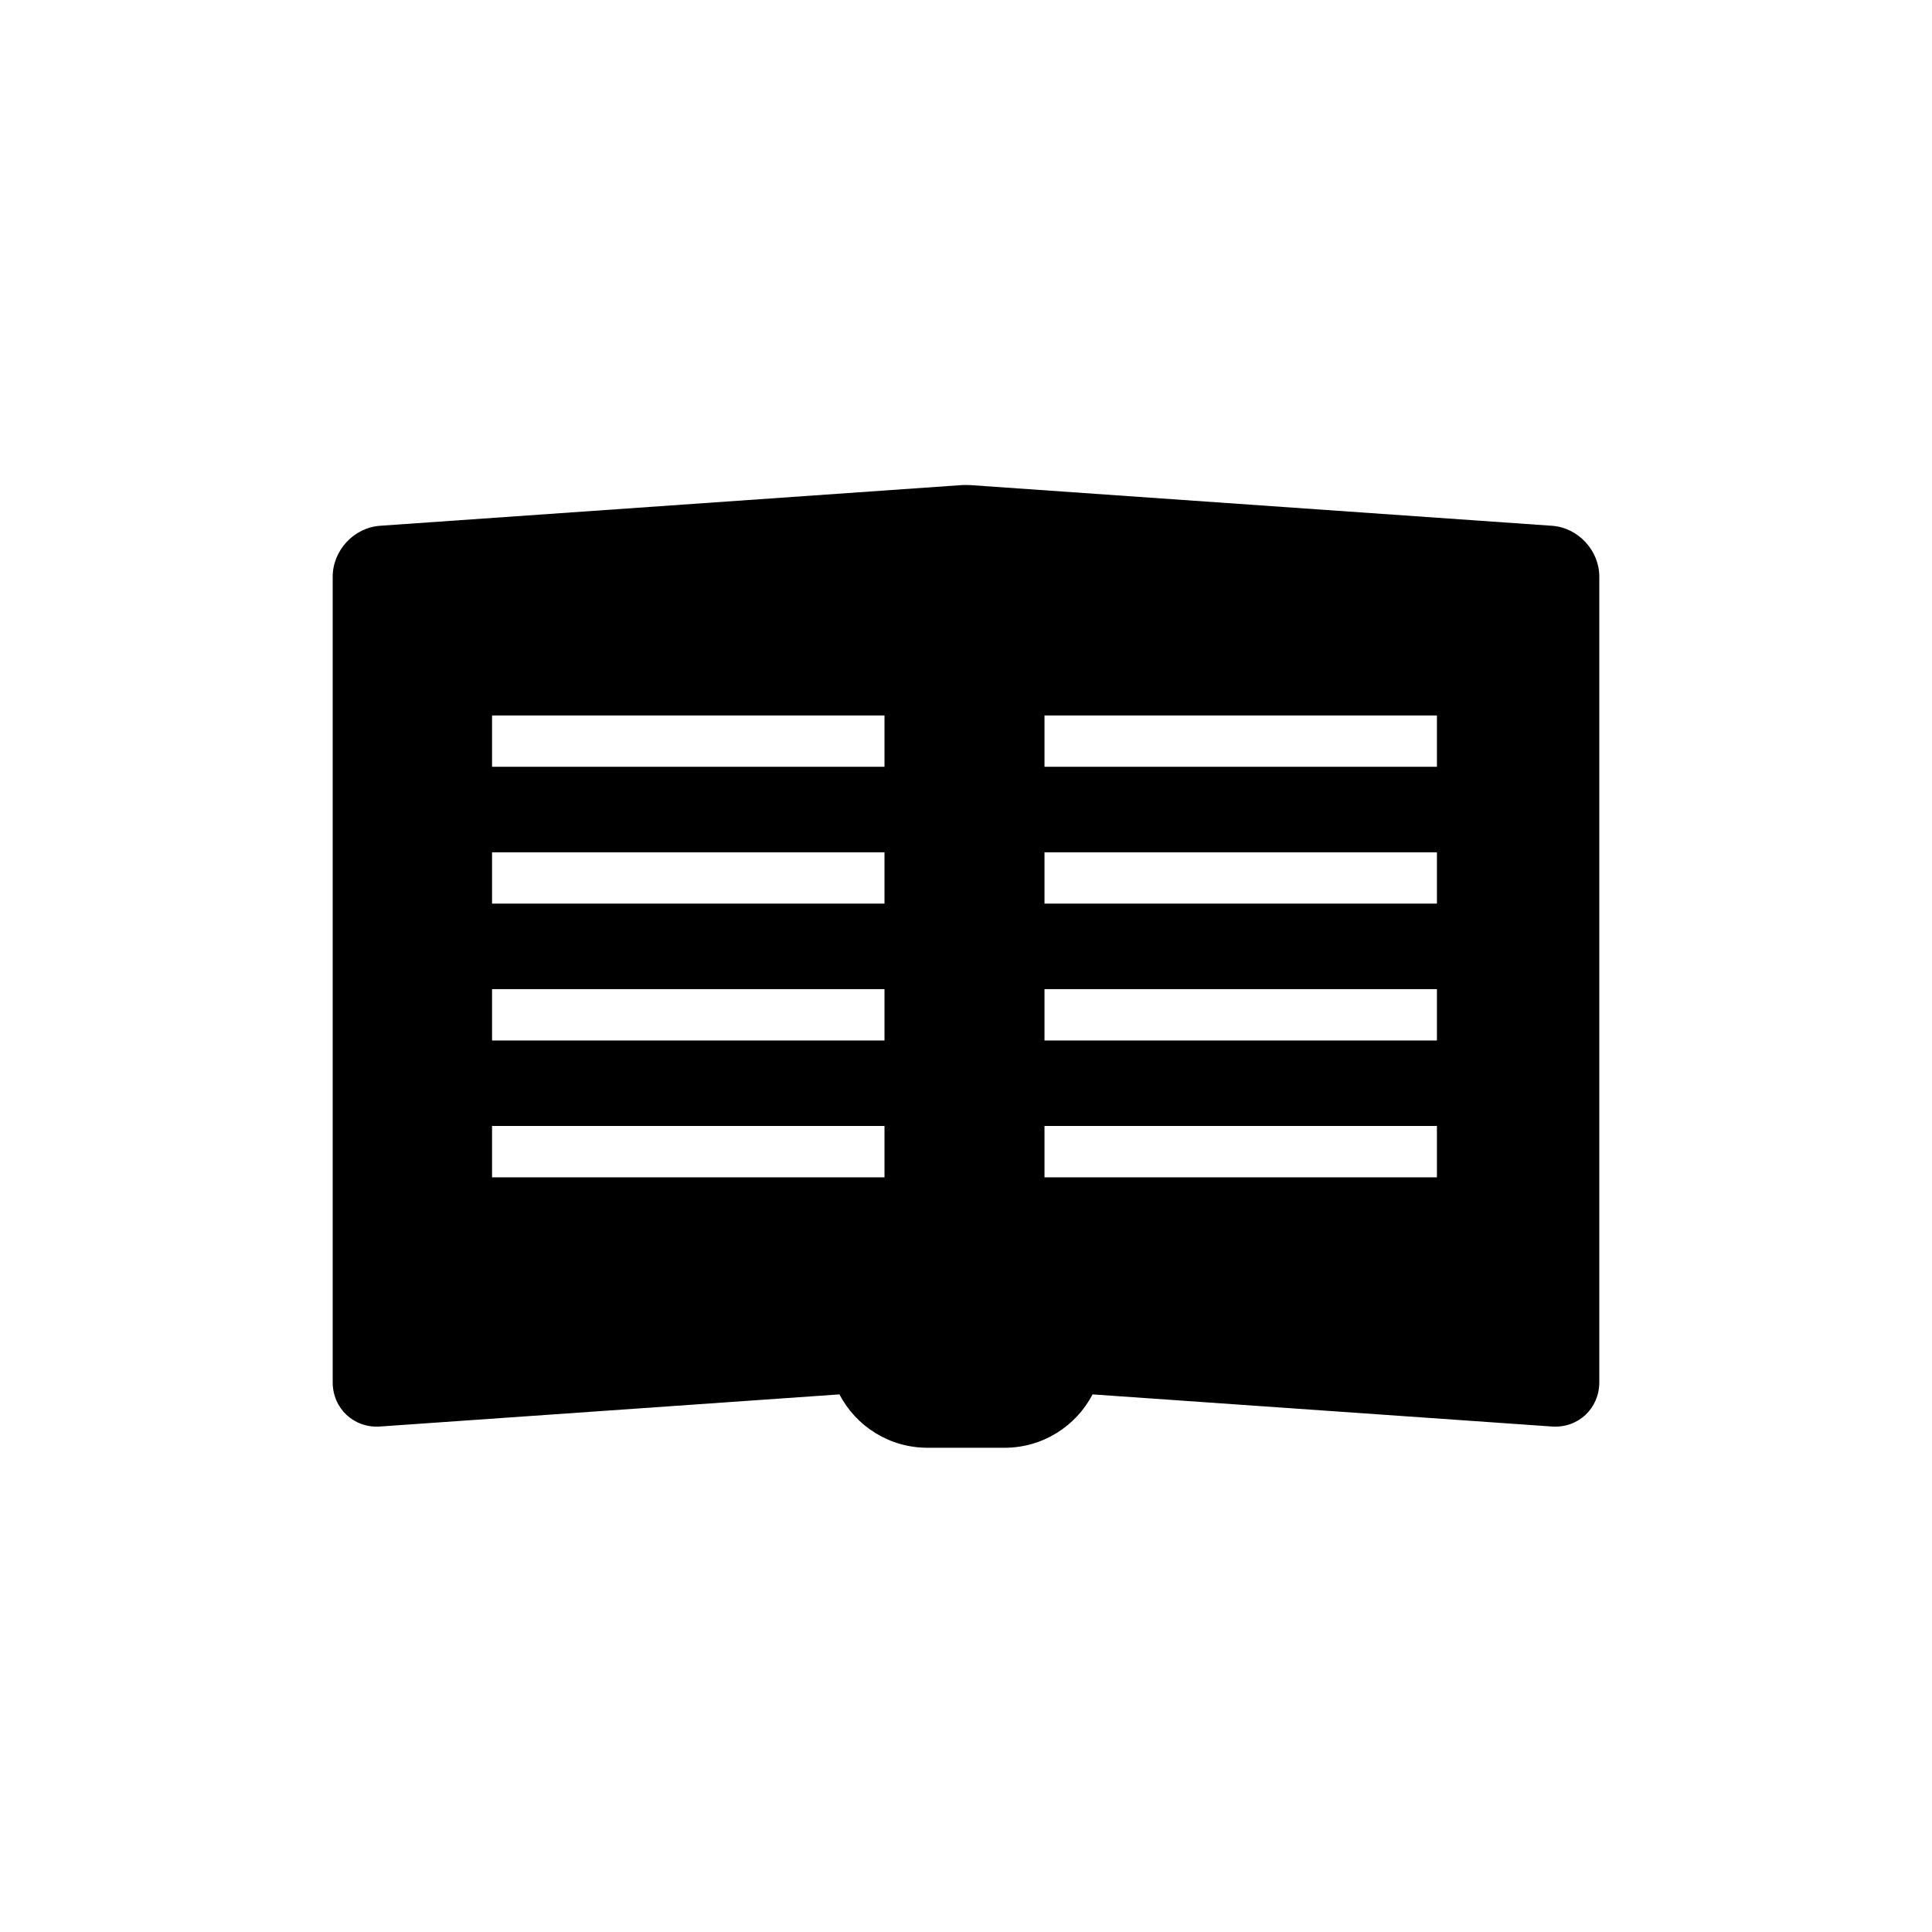
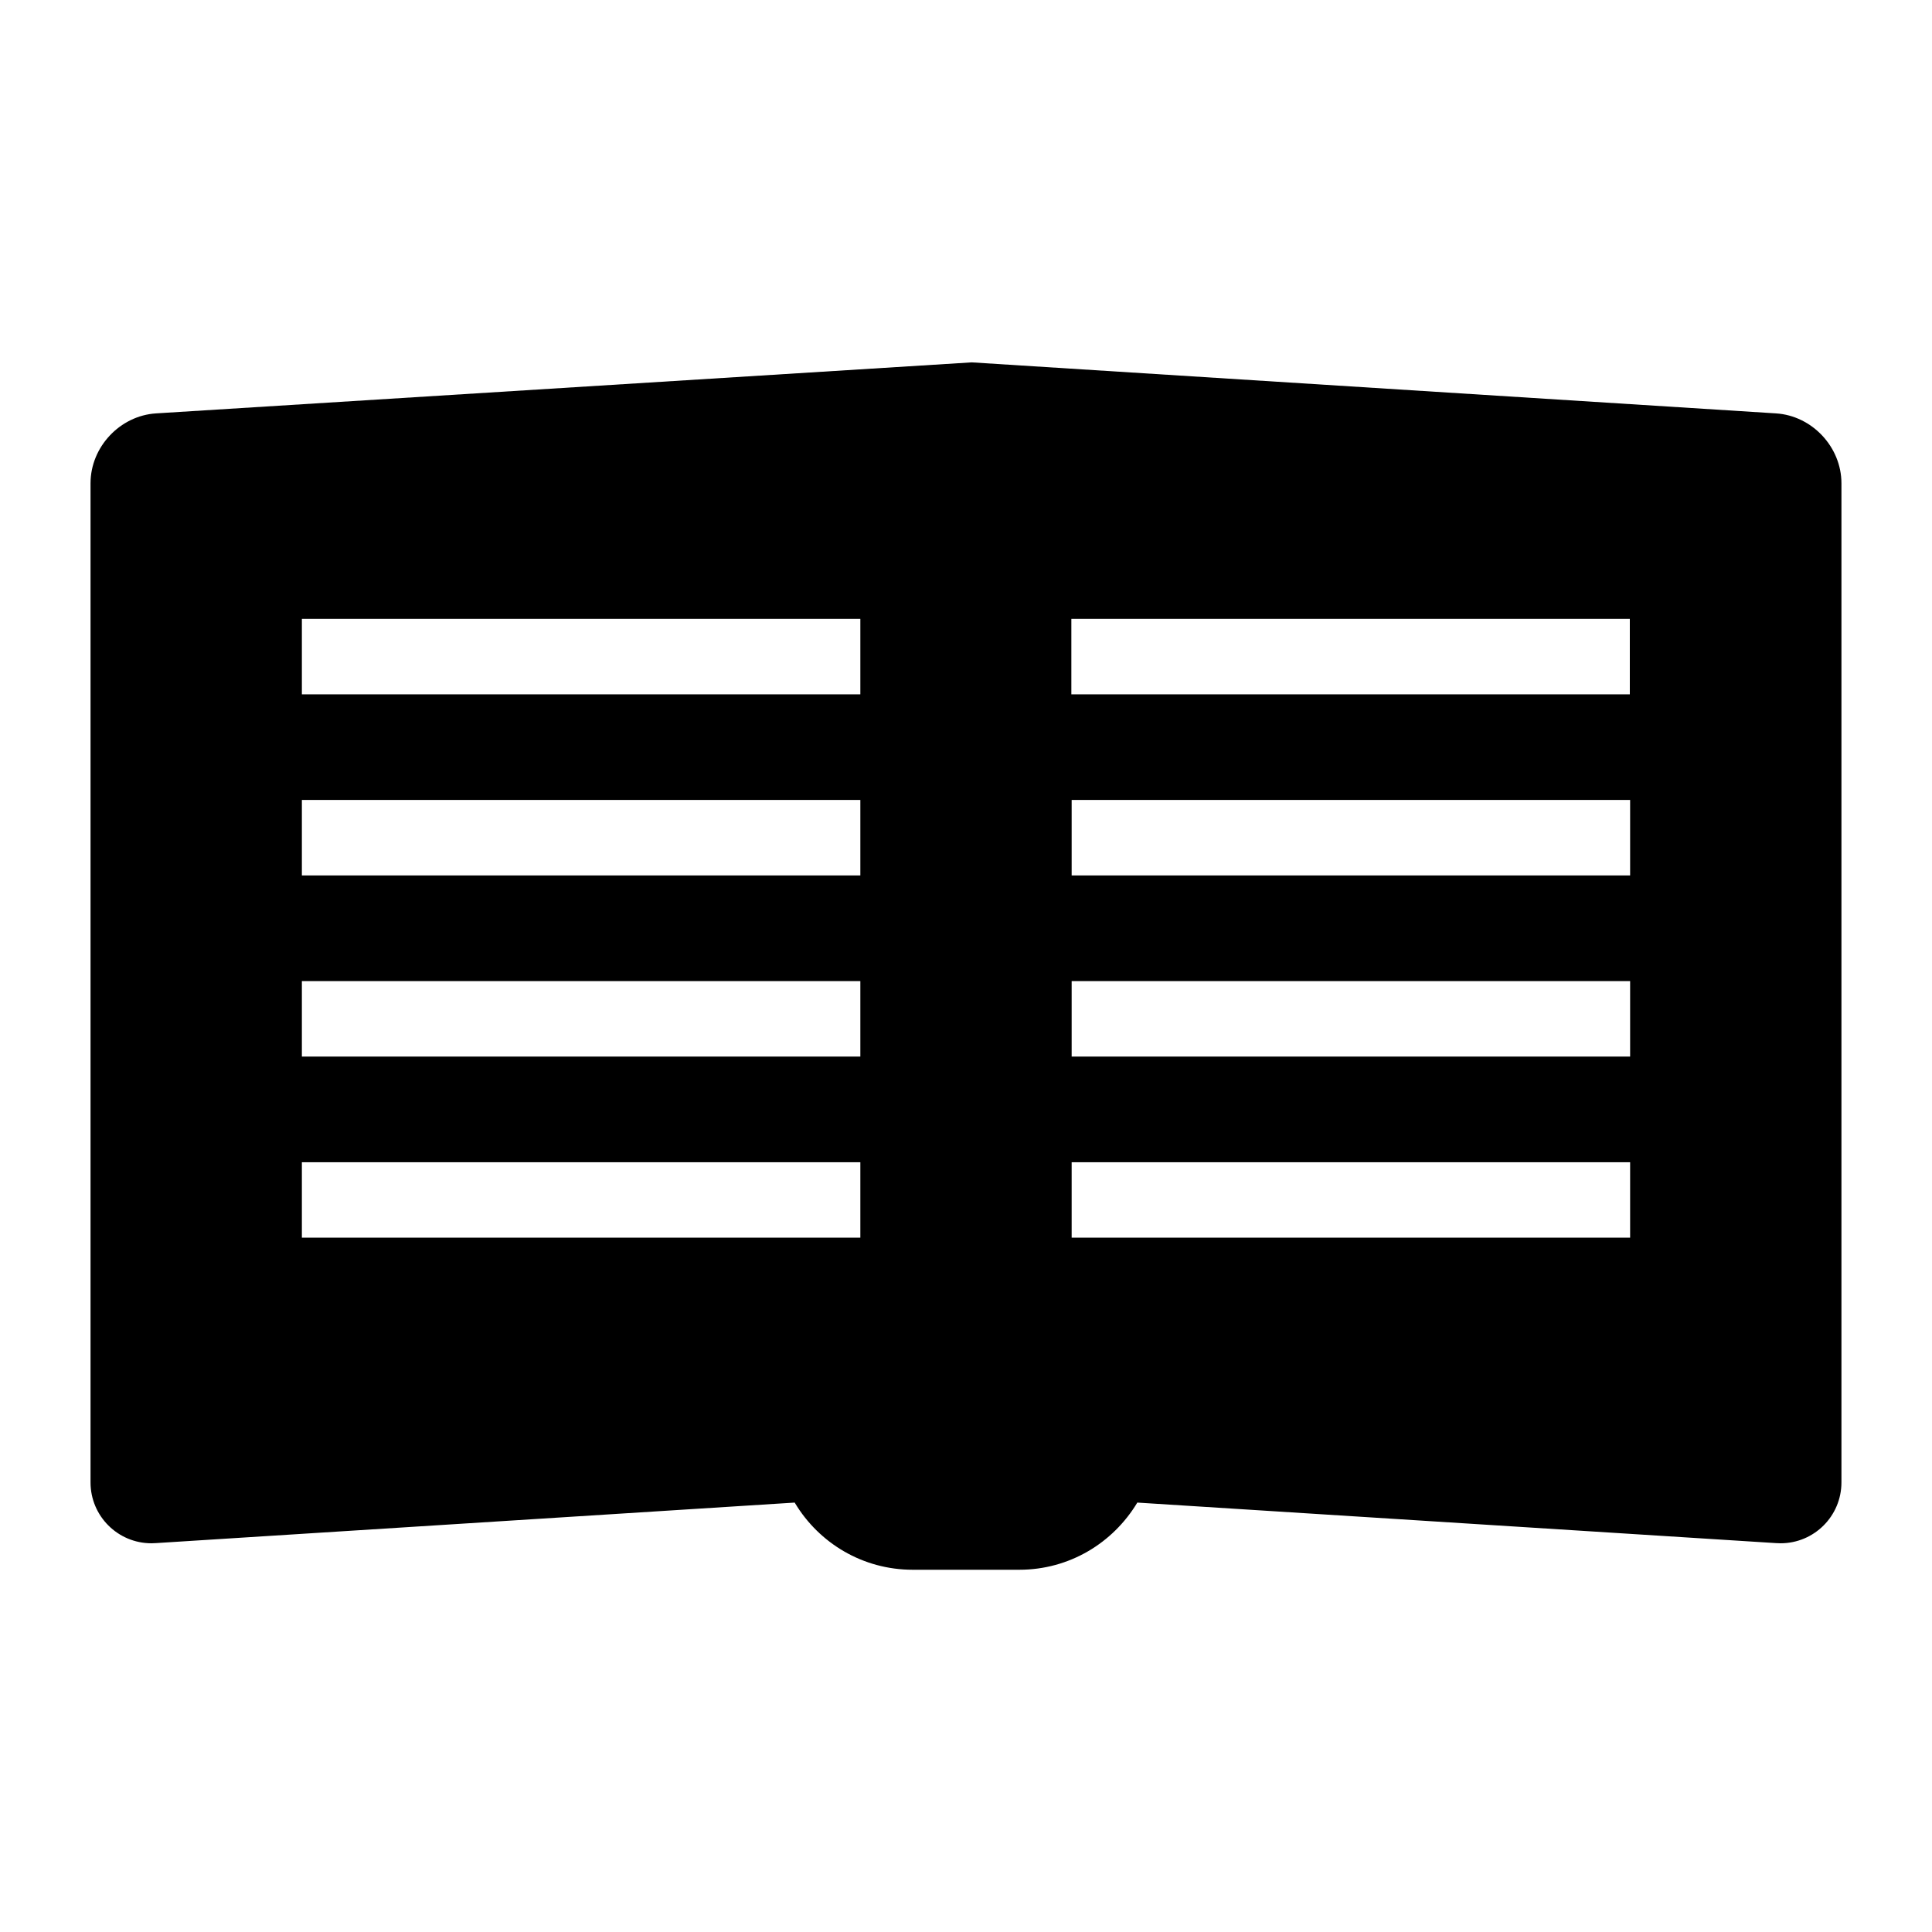
<svg xmlns="http://www.w3.org/2000/svg" version="1.1" width="64" height="64" viewBox="0 0 64 64">
  <g id="icomoon-ignore">
</g>
-   <path fill="#000" d="M32 16.066c0.045-0.001 0.091 0 0.137 0.003l19.273 1.348c0.866 0.060 1.569 0.816 1.569 1.686v26.686c0 0.87-0.703 1.527-1.569 1.466l-15.217-1.064c-0.549 1.051-1.648 1.768-2.915 1.768h-2.556c-1.267 0-2.366-0.717-2.915-1.768l-15.217 1.064c-0.866 0.061-1.569-0.596-1.569-1.466v-26.686c0-0.87 0.703-1.626 1.569-1.686l19.273-1.348c0.046-0.003 0.092-0.004 0.137-0.003zM47.6 37.3h-13v1.7h13v-1.7zM29.3 37.3h-13v1.7h13v-1.7zM47.6 32.767h-13v1.7h13v-1.7zM29.3 32.767h-13v1.7h13v-1.7zM47.6 28.233h-13v1.7h13v-1.7zM29.3 28.233h-13v1.7h13v-1.7zM29.3 23.7h-13v1.7h13v-1.7zM47.6 23.7h-13v1.7h13v-1.7z" />
+   <path fill="#000" d="M26.325 49.775l-21.156 1.342c-0.046 0.004-0.1 0.006-0.154 0.006-1.113 0-2.016-0.903-2.016-2.016 0-0.011 0-0.021 0-0.032v0.002-33.068c0-1.201 0.973-2.239 2.17-2.315l27.020-1.69 26.642 1.69c1.197 0.076 2.169 1.114 2.169 2.315v33.068c0 0.009 0 0.019 0 0.030 0 1.113-0.903 2.016-2.016 2.016-0.054 0-0.108-0.002-0.161-0.006l-21.148-1.342c-0.806 1.341-2.254 2.225-3.908 2.225-0 0-0 0-0 0h-3.534c-0 0-0 0-0 0-1.654 0-3.101-0.884-3.896-2.205l-0.011-0.020zM54 38.5h-18.5v2.5h18.5v-2.5zM28.5 38.5h-18.5v2.5h18.5v-2.5zM54 32.5h-18.5v2.5h18.5v-2.5zM28.5 32.5h-18.5v2.5h18.5v-2.5zM28.5 26.5h-18.5v2.5h18.5v-2.5zM54 26.5h-18.5v2.5h18.5v-2.5zM53.99 20.5h-18.5v2.5h18.5v-2.5zM28.5 20.5h-18.5v2.5h18.5v-2.5z" />
</svg>
